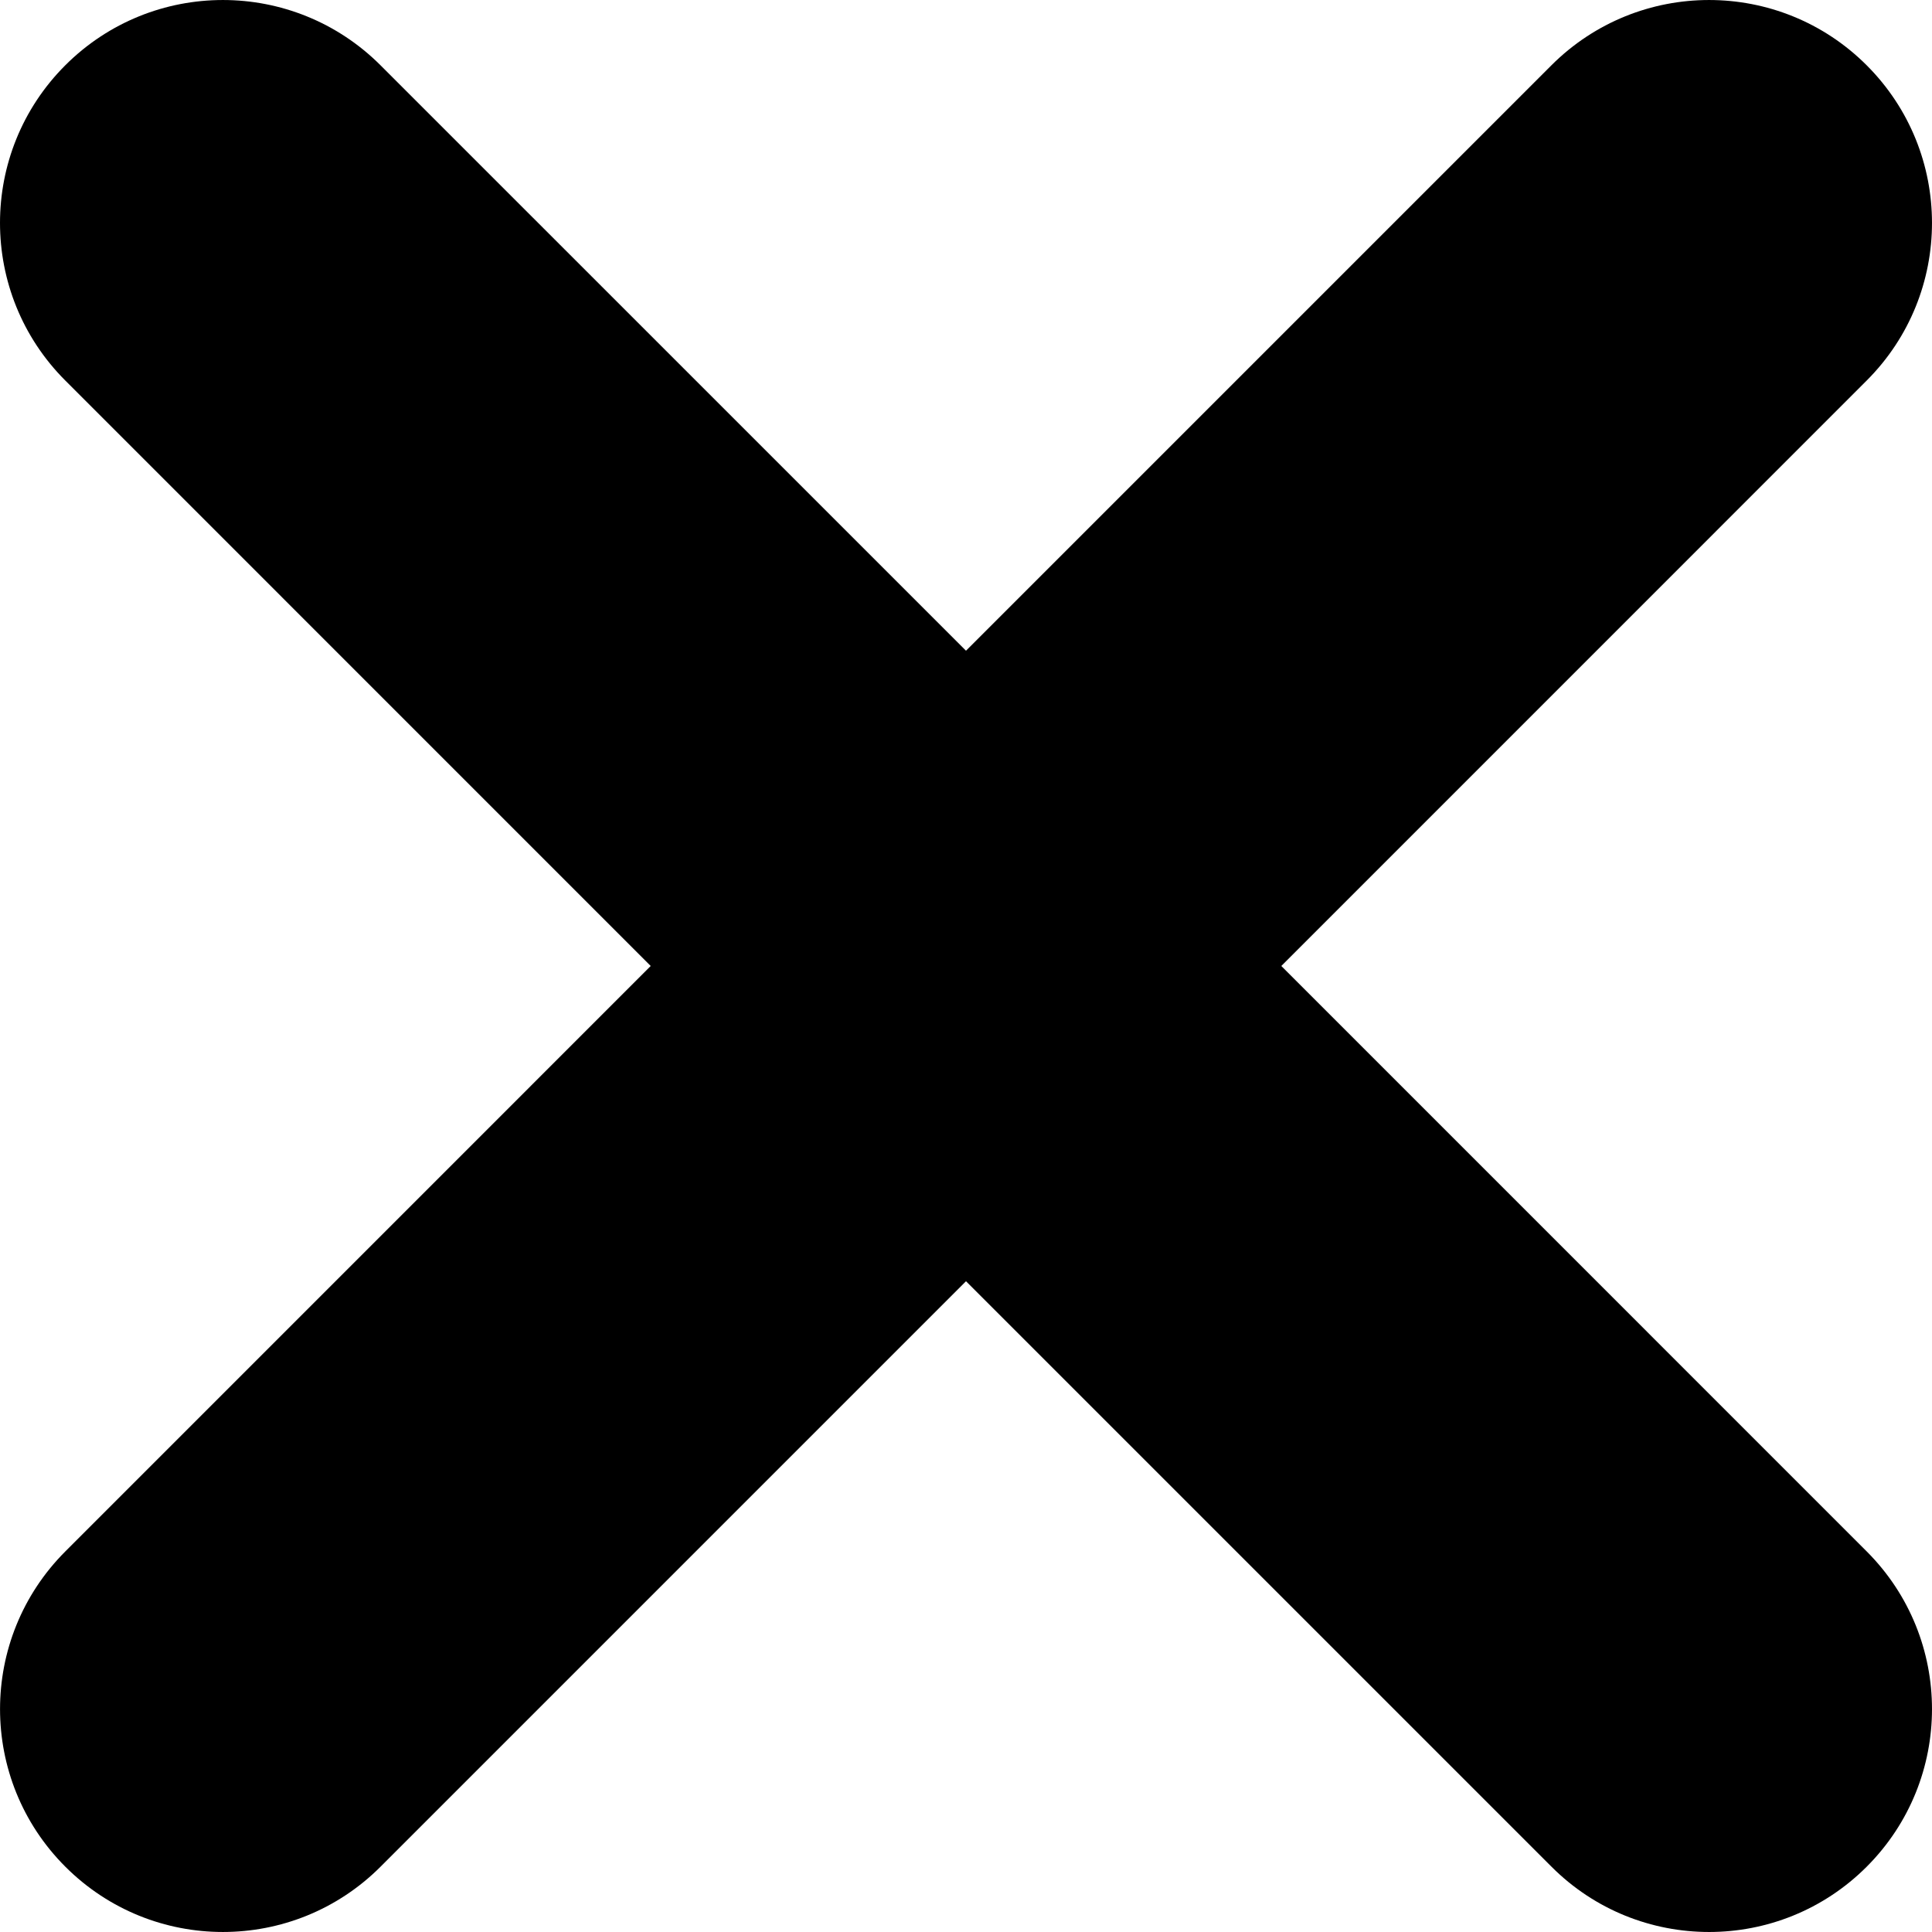
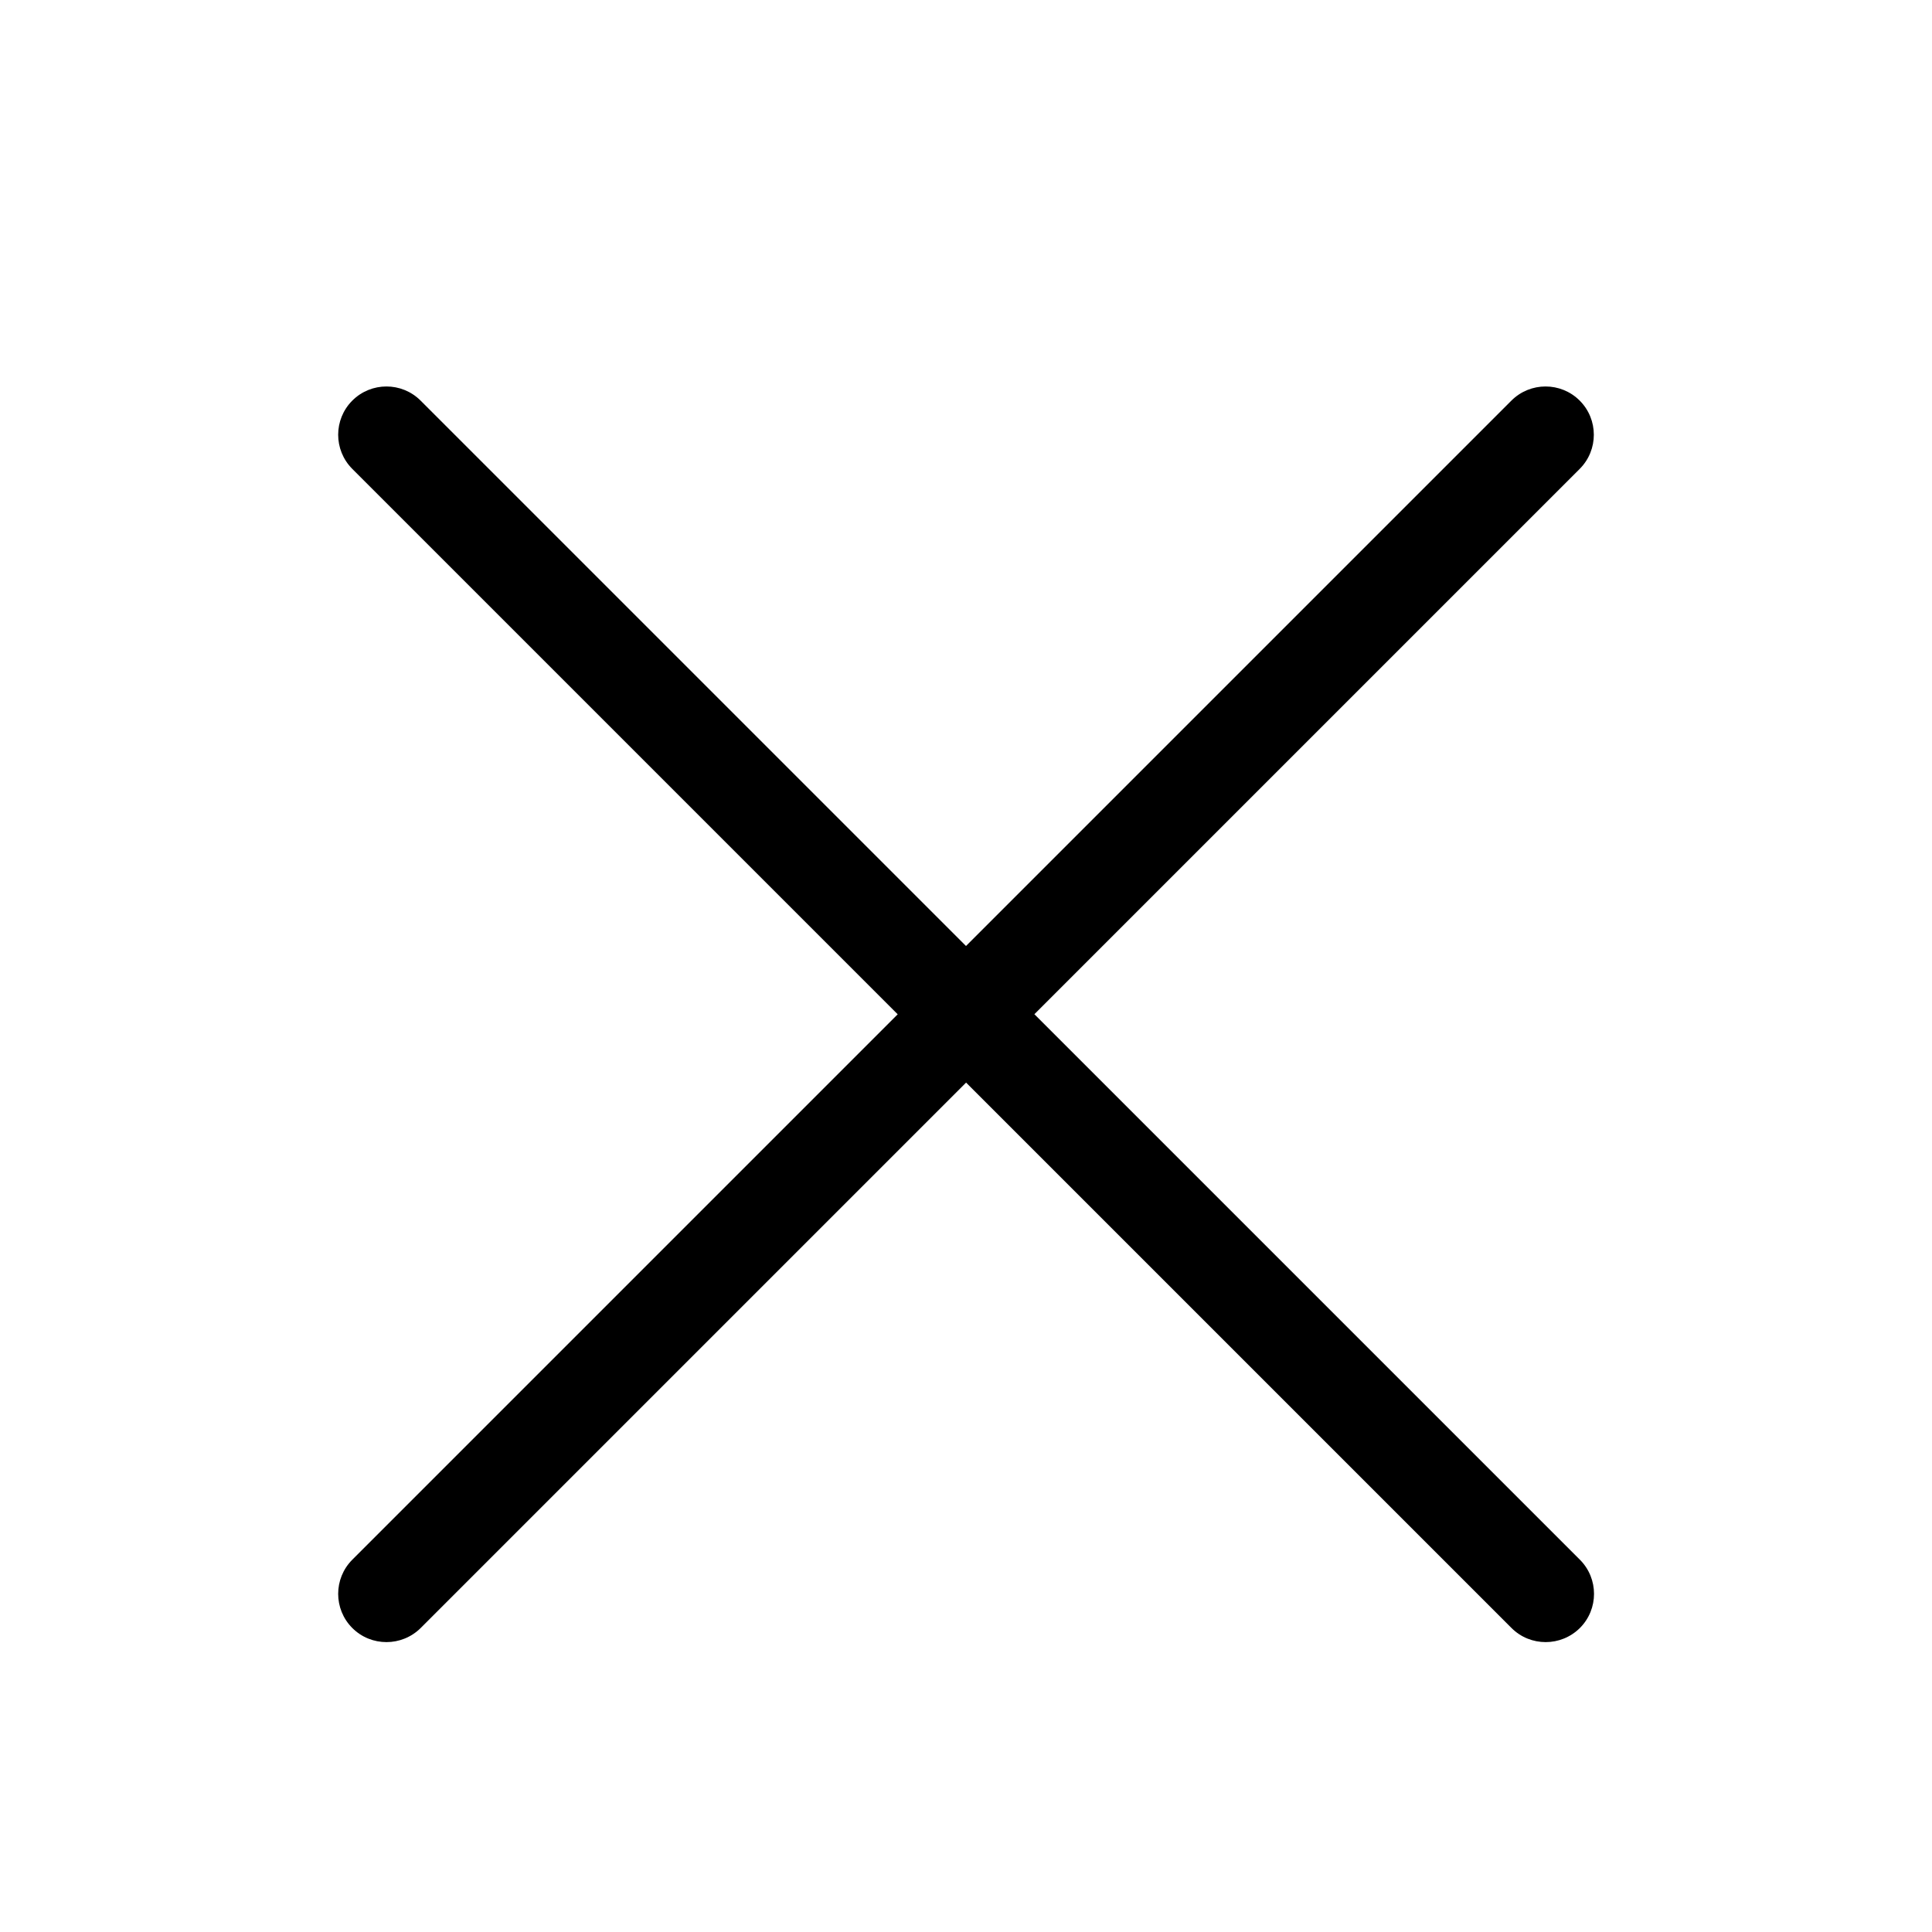
- <svg xmlns="http://www.w3.org/2000/svg" width="25px" height="25px" viewBox="0 0 348.333 348.334">
-   <g>
-     <path d="M336.559,68.611L231.016,174.165l105.543,105.549c15.699,15.705,15.699,41.145,0,56.85   c-7.844,7.844-18.128,11.769-28.407,11.769c-10.296,0-20.581-3.919-28.419-11.769L174.167,231.003L68.609,336.563   c-7.843,7.844-18.128,11.769-28.416,11.769c-10.285,0-20.563-3.919-28.413-11.769c-15.699-15.698-15.699-41.139,0-56.85   l105.54-105.549L11.774,68.611c-15.699-15.699-15.699-41.145,0-56.844c15.696-15.687,41.127-15.687,56.829,0l105.563,105.554   L279.721,11.767c15.705-15.687,41.139-15.687,56.832,0C352.258,27.466,352.258,52.912,336.559,68.611z" />
-   </g>
+ <svg xmlns="http://www.w3.org/2000/svg" width="30" height="30" viewBox="0 0 20 20">
+   <path fill="#000000" d="M10.707 10.5l5.646-5.646c0.195-0.195 0.195-0.512 0-0.707s-0.512-0.195-0.707 0l-5.646 5.646-5.646-5.646c-0.195-0.195-0.512-0.195-0.707 0s-0.195 0.512 0 0.707l5.646 5.646-5.646 5.646c-0.195 0.195-0.195 0.512 0 0.707 0.098 0.098 0.226 0.146 0.354 0.146s0.256-0.049 0.354-0.146l5.646-5.646 5.646 5.646c0.098 0.098 0.226 0.146 0.354 0.146s0.256-0.049 0.354-0.146c0.195-0.195 0.195-0.512 0-0.707l-5.646-5.646z" />
</svg>
